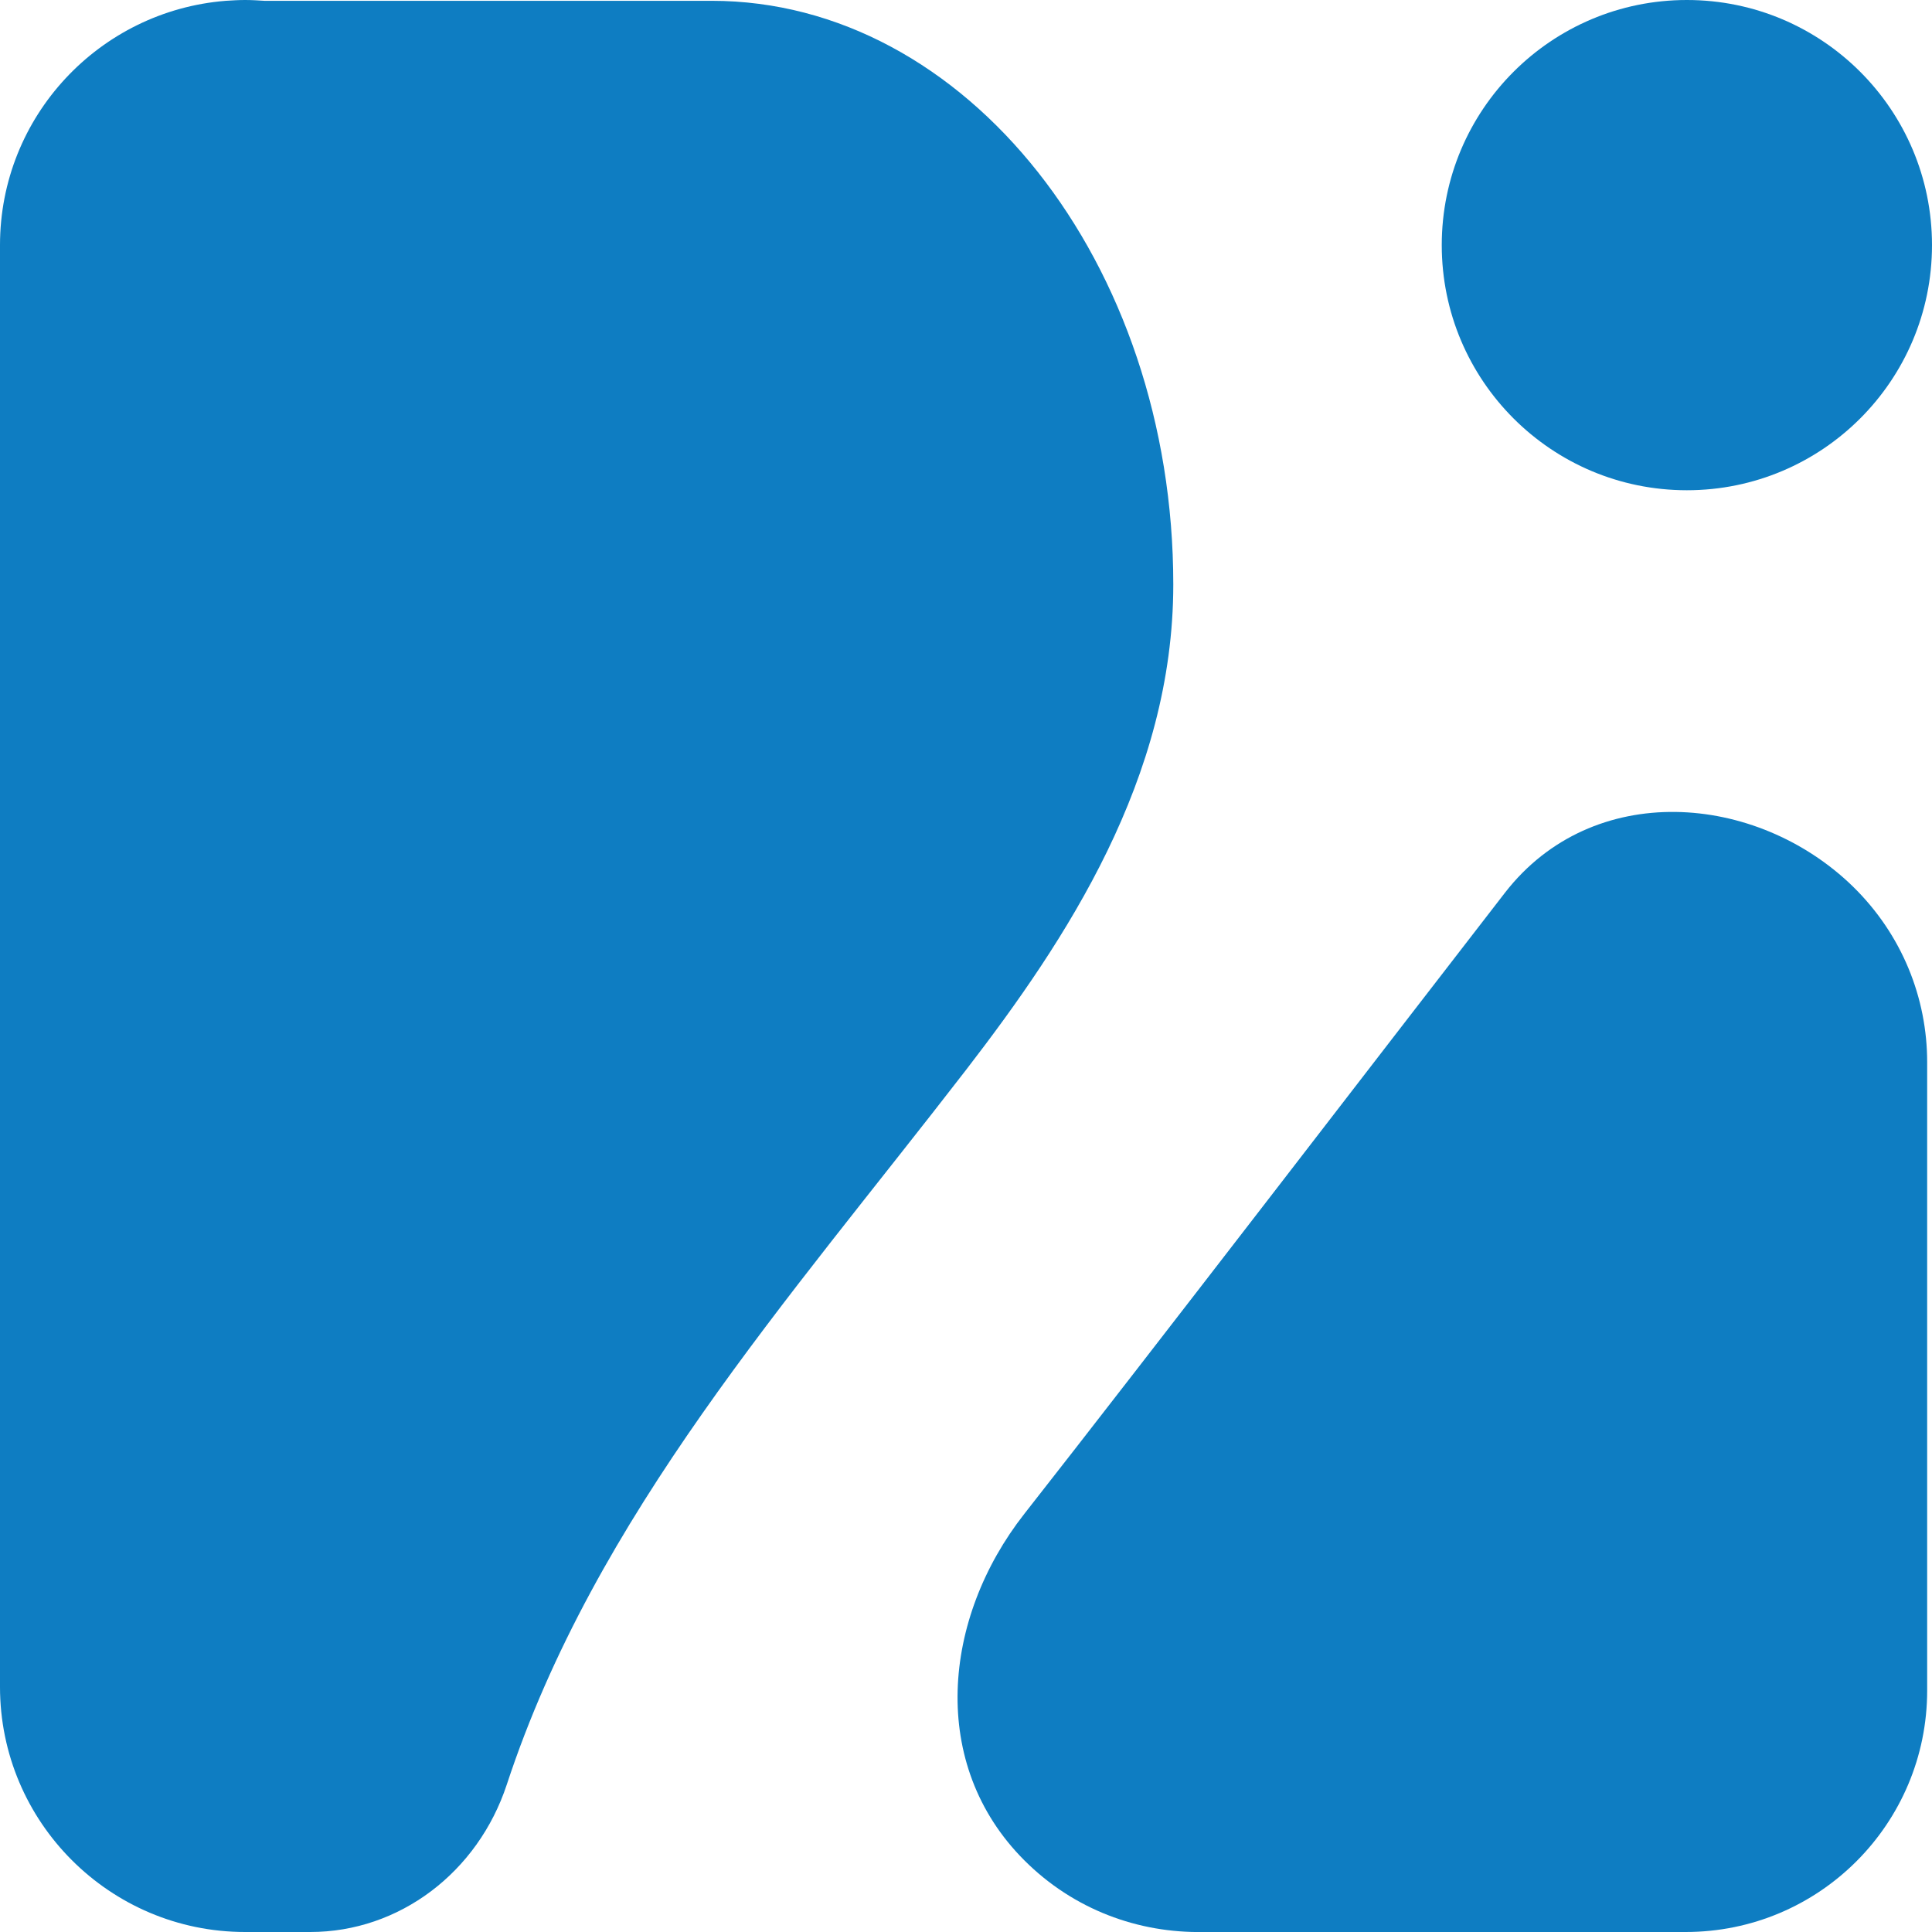
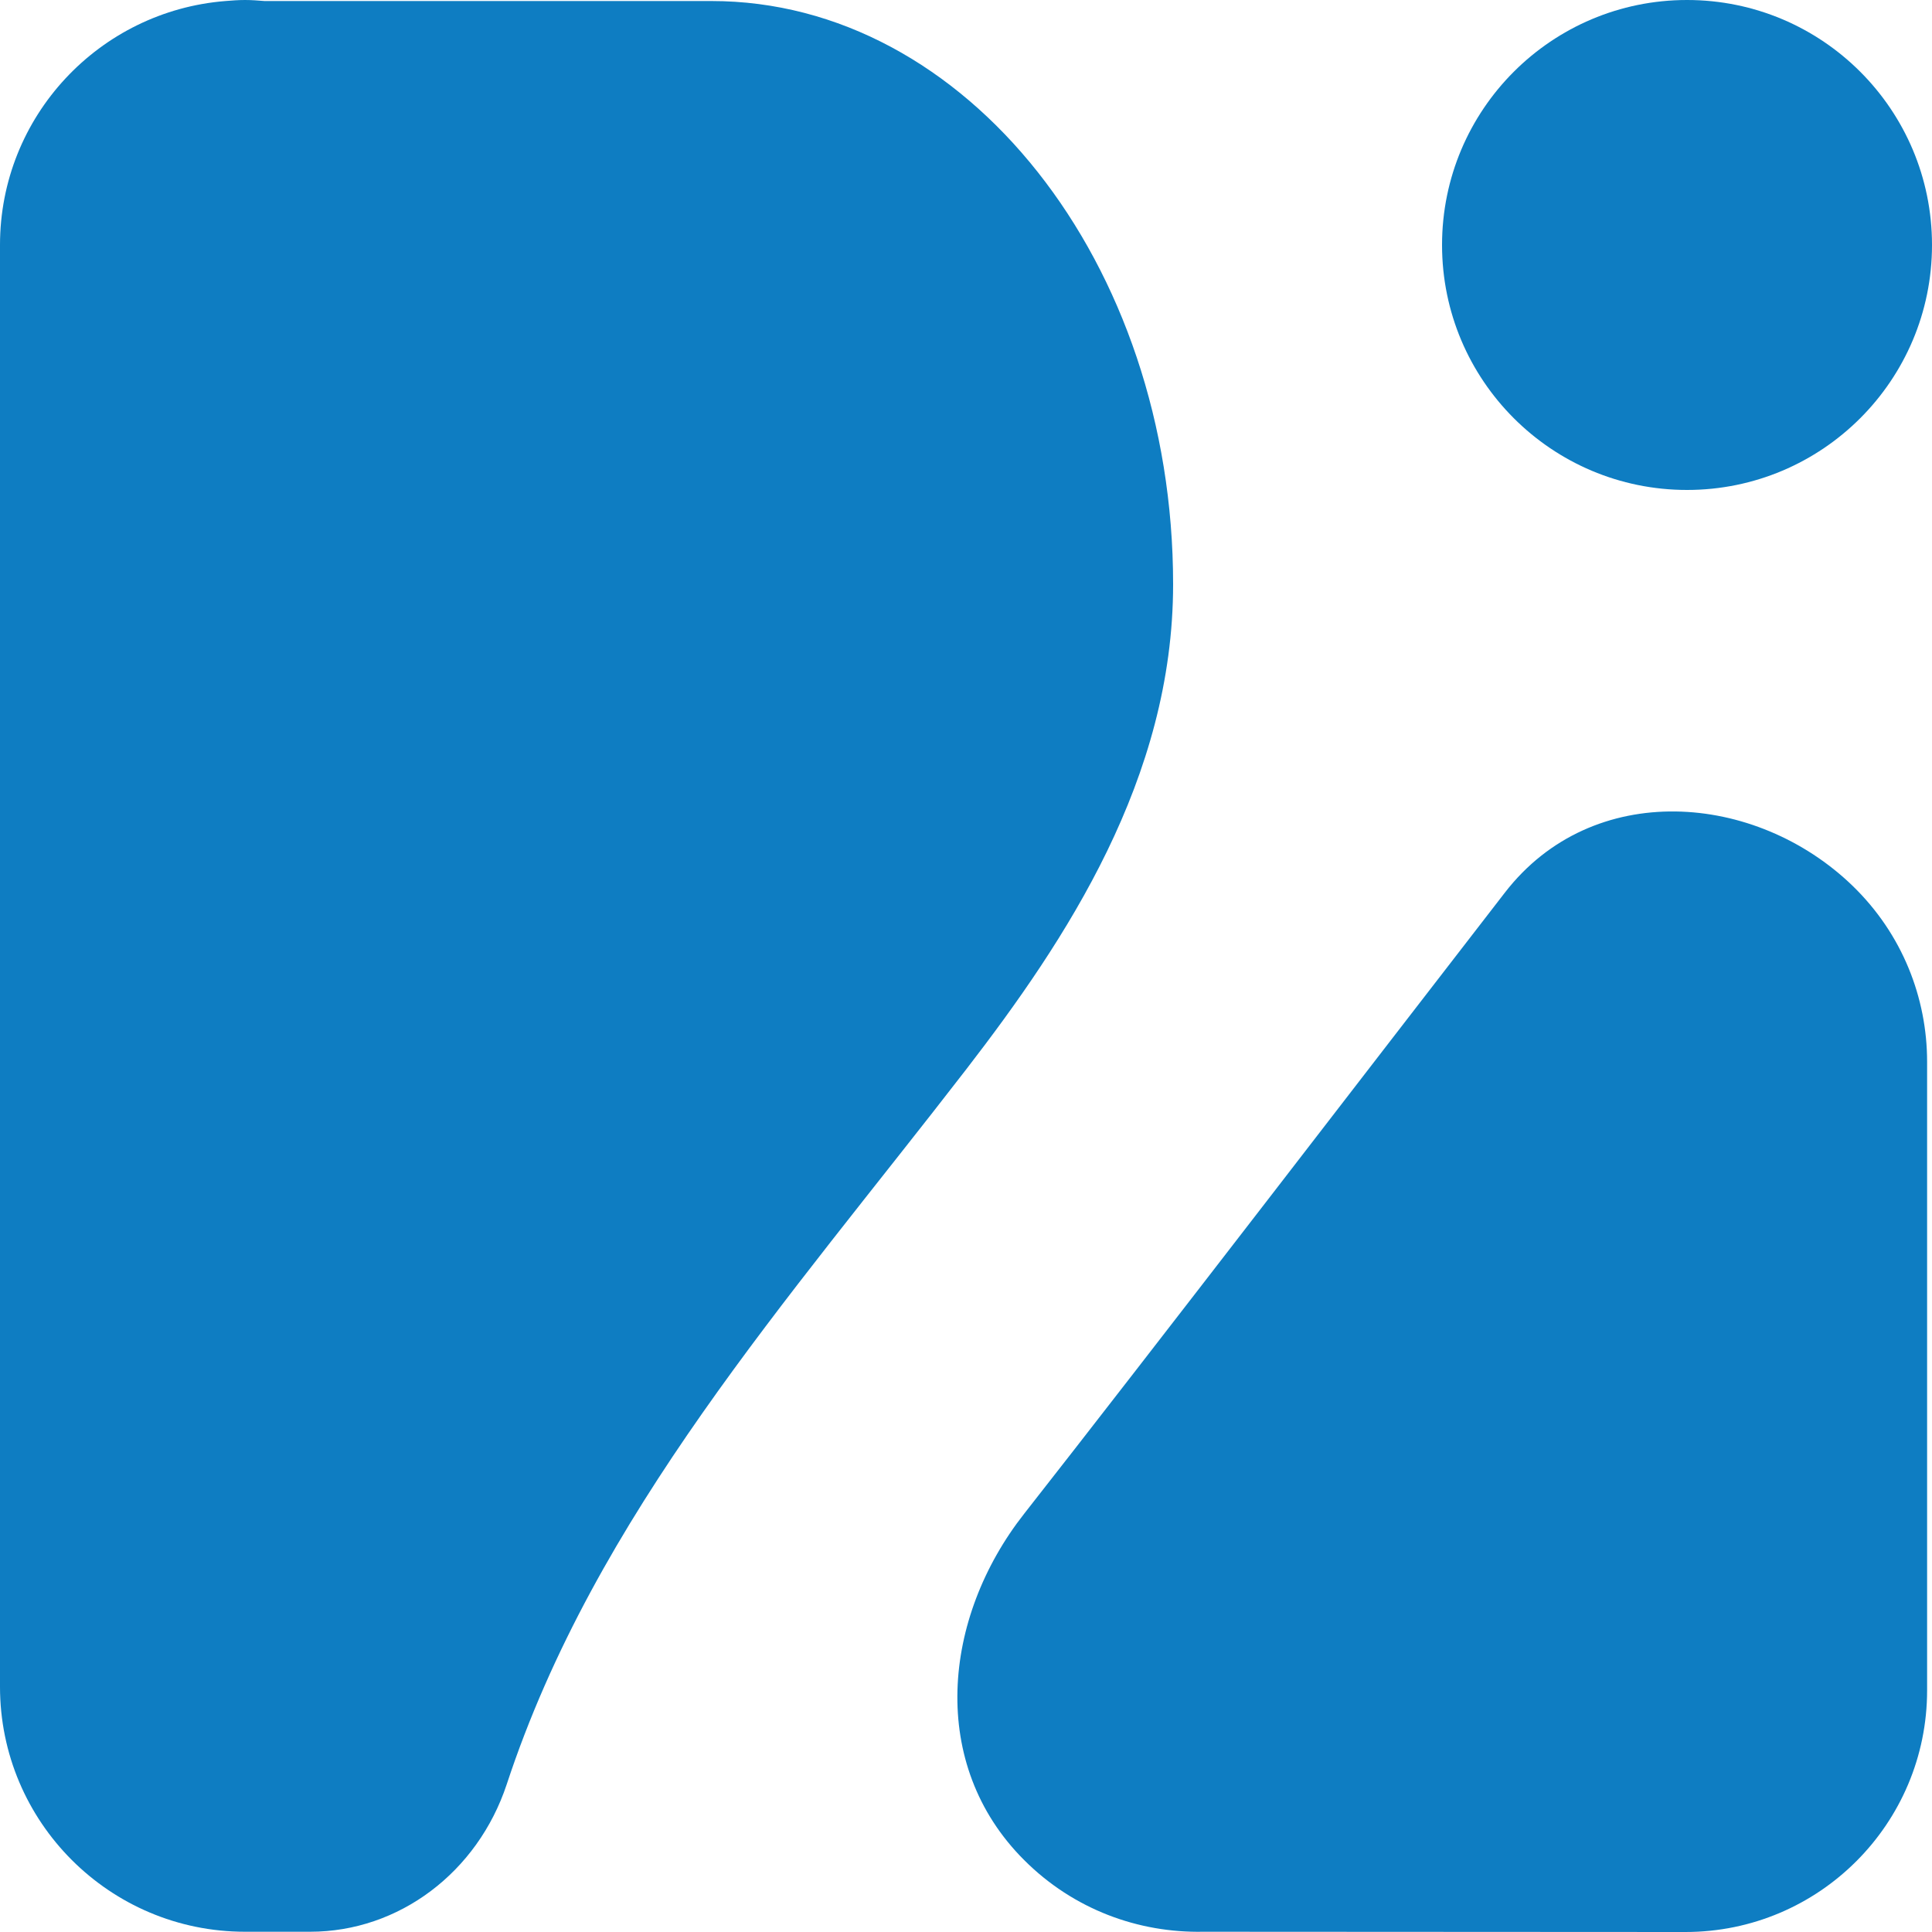
- <svg xmlns="http://www.w3.org/2000/svg" id="Layer_1" data-name="Layer 1" width="48" height="48" viewBox="0 0 48 48">
-   <path d="M25.45,37.61c-2.04,2.6-2.38,6.23,0,8.61,1.23,1.23,2.84,1.81,4.45,1.78h0s11.98,0,11.98,0c3.32,0,6-2.69,6-6v-15.61c0-1.59-.62-3.17-1.85-4.37-2.4-2.33-6.46-2.65-8.64.16-2.99,3.86-8.88,11.53-11.94,15.43Z" fill="#0e7dc2" />
-   <circle cx="41.91" cy="6.09" r="6.09" fill="#0e7dc2" />
-   <path d="M17.68.02H6.57c-.16-.01-.32-.02-.48-.02s-.32.01-.48.02C2.47.27,0,2.89,0,6.09v35.82c0,3.36,2.73,6.09,6.09,6.09,0,0,0,0,0,0s0,0,0,0h1.62c2.21,0,4.16-1.48,4.88-3.66,2.2-6.69,6.96-11.99,11.42-17.77,2.48-3.22,5.14-7.23,5.14-12.05C29.15,6.53,24,.02,17.68.02Z" fill="#0e7dc2" />
+ <svg xmlns="http://www.w3.org/2000/svg" id="Layer_1" data-name="Layer 1" width="75" height="75" viewBox="0 0 75 75">
+   <path d="M39.76,58.76c-3.19,4.06-3.72,9.74,0,13.45,1.92,1.92,4.44,2.83,6.95,2.78h0s18.72.01,18.72.01c5.18,0,9.38-4.2,9.38-9.38v-24.4c0-2.48-.96-4.96-2.89-6.83-3.76-3.64-10.09-4.15-13.5.26-4.67,6.03-13.88,18.02-18.66,24.11Z" fill="#0e7dc2" />
+   <circle cx="65.49" cy="9.51" r="9.51" fill="#0e7dc2" />
+   <path d="M27.62.04H10.27c-.25-.02-.5-.04-.76-.04s-.51.02-.76.04C3.86.43,0,4.51,0,9.51v55.97c0,5.25,4.26,9.51,9.51,9.51,0,0,0,0,0,0s0,0,0,0h2.53c3.45,0,6.5-2.31,7.63-5.72,3.44-10.45,10.87-18.73,17.84-27.76,3.88-5.03,8.03-11.29,8.03-18.83C45.54,10.2,37.5.04,27.62.04Z" fill="#0e7dc2" />
</svg>
